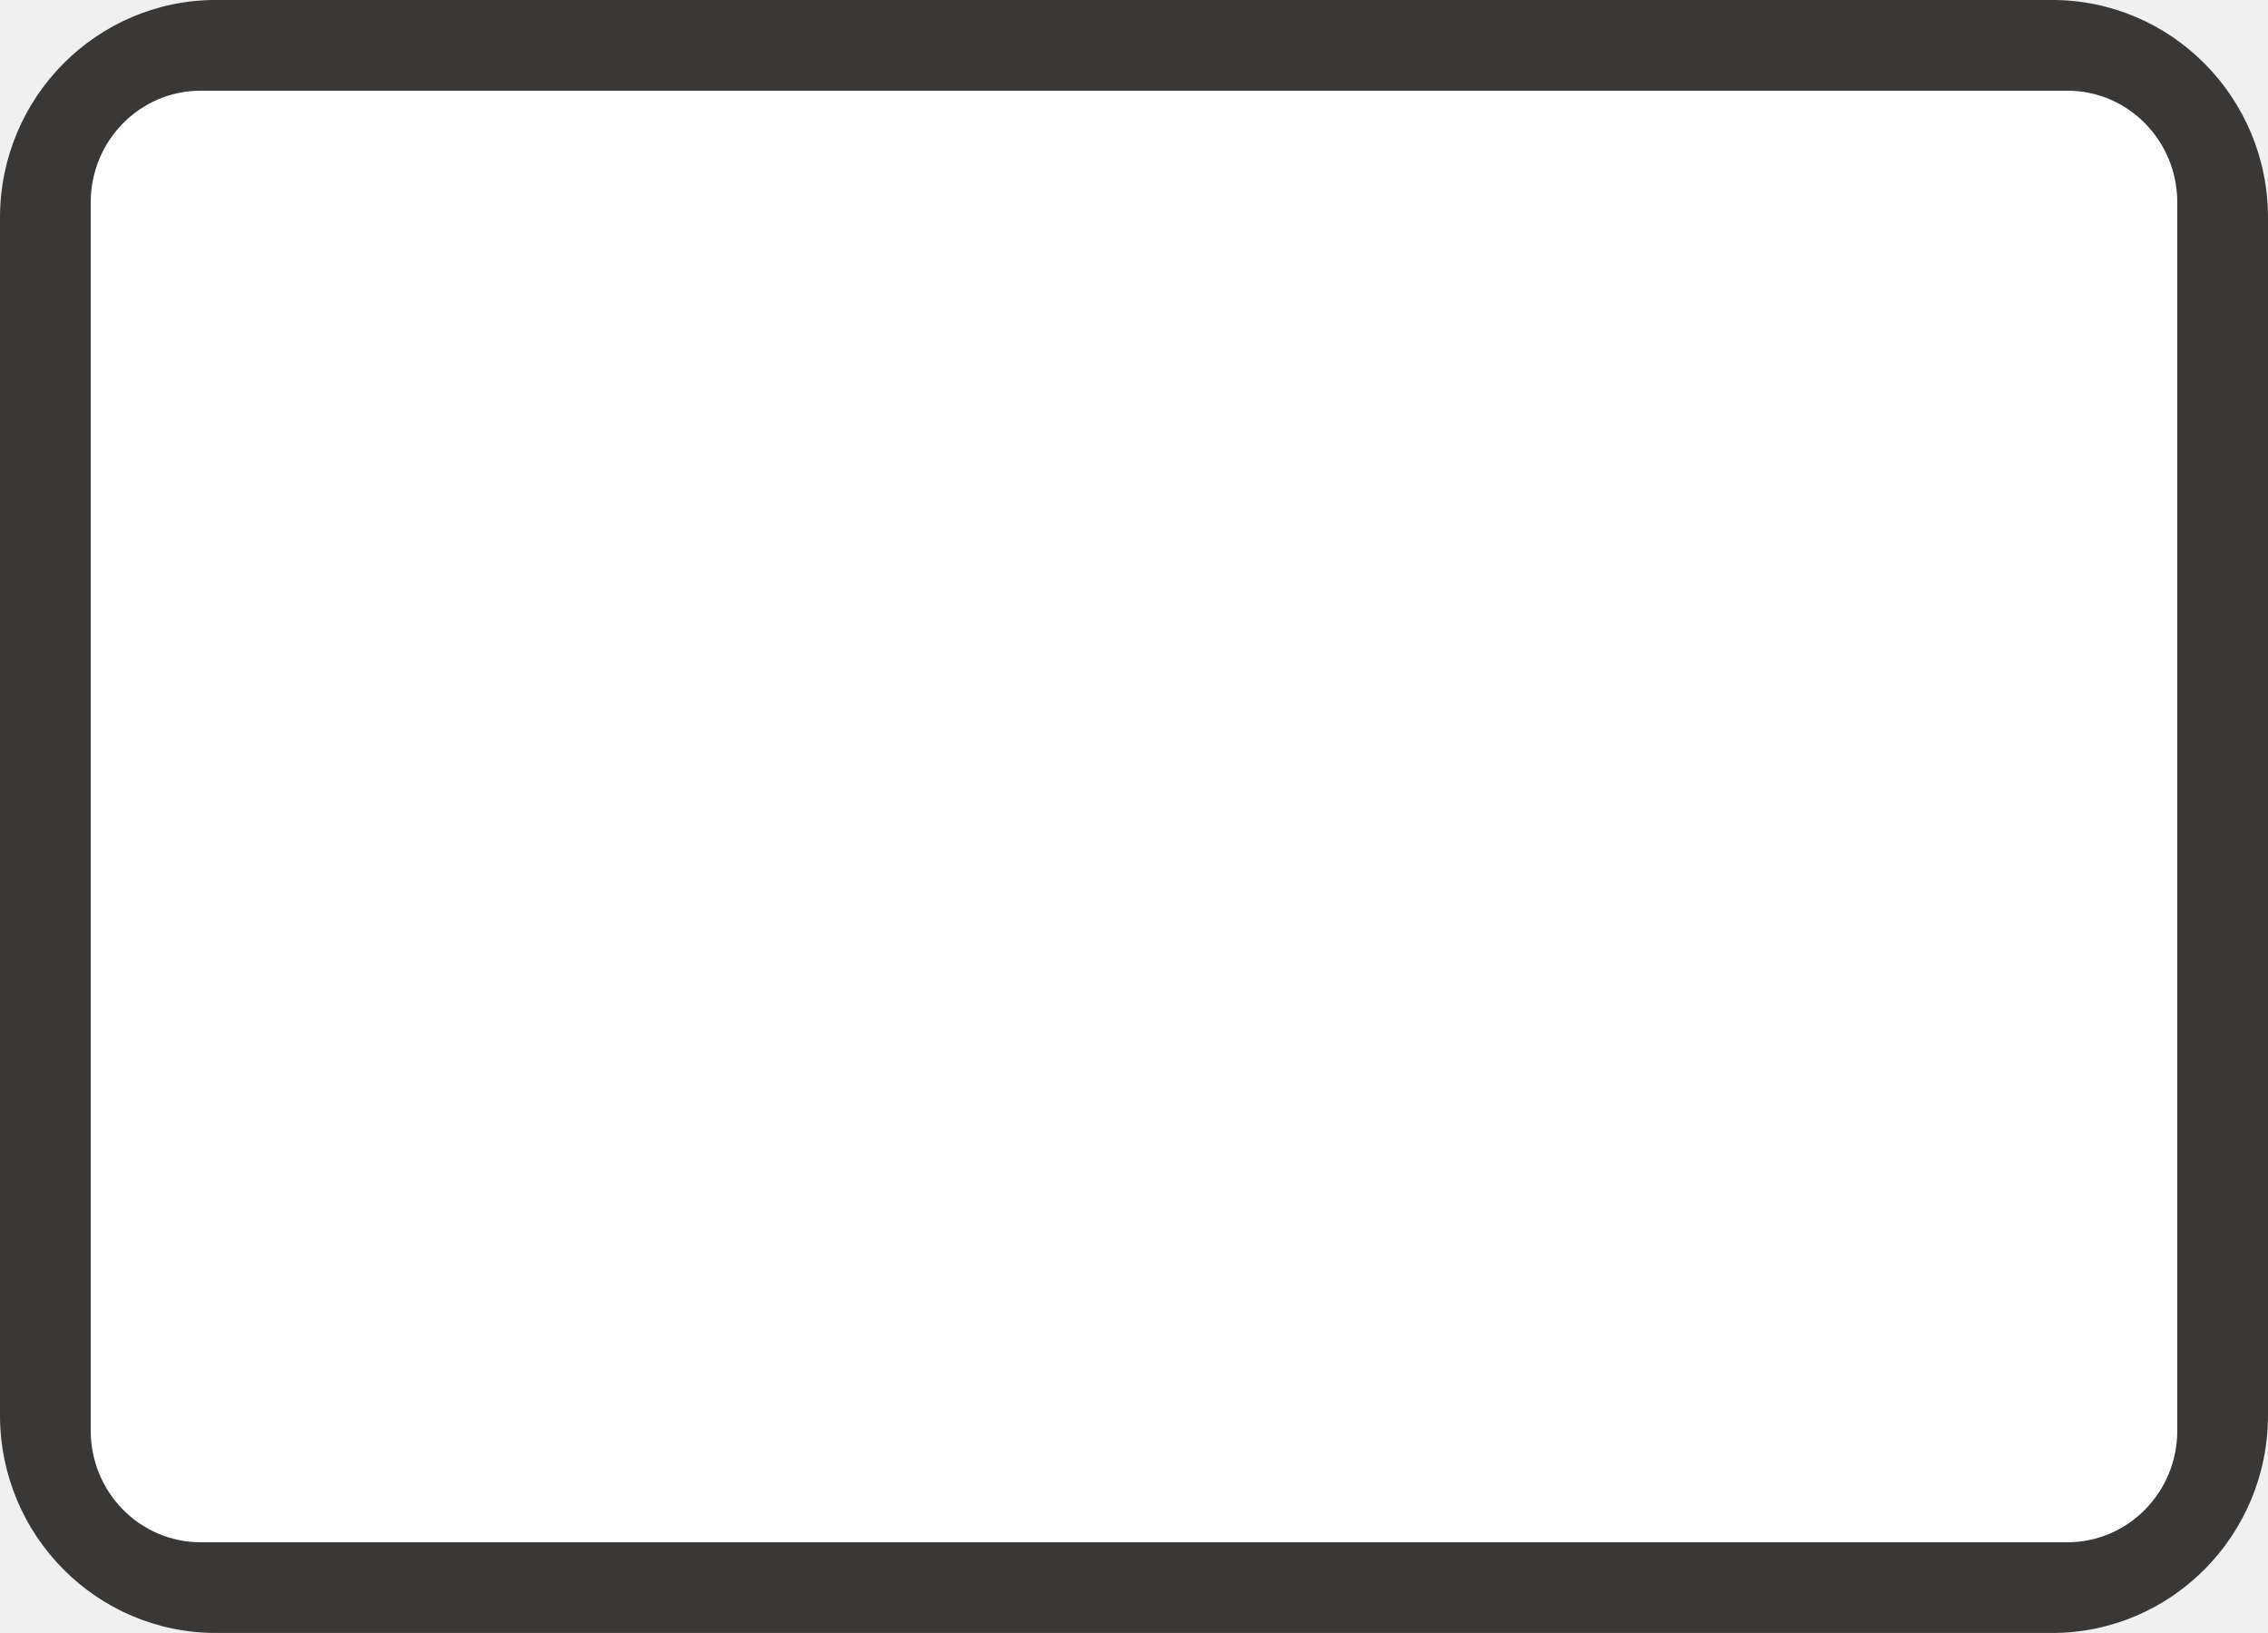
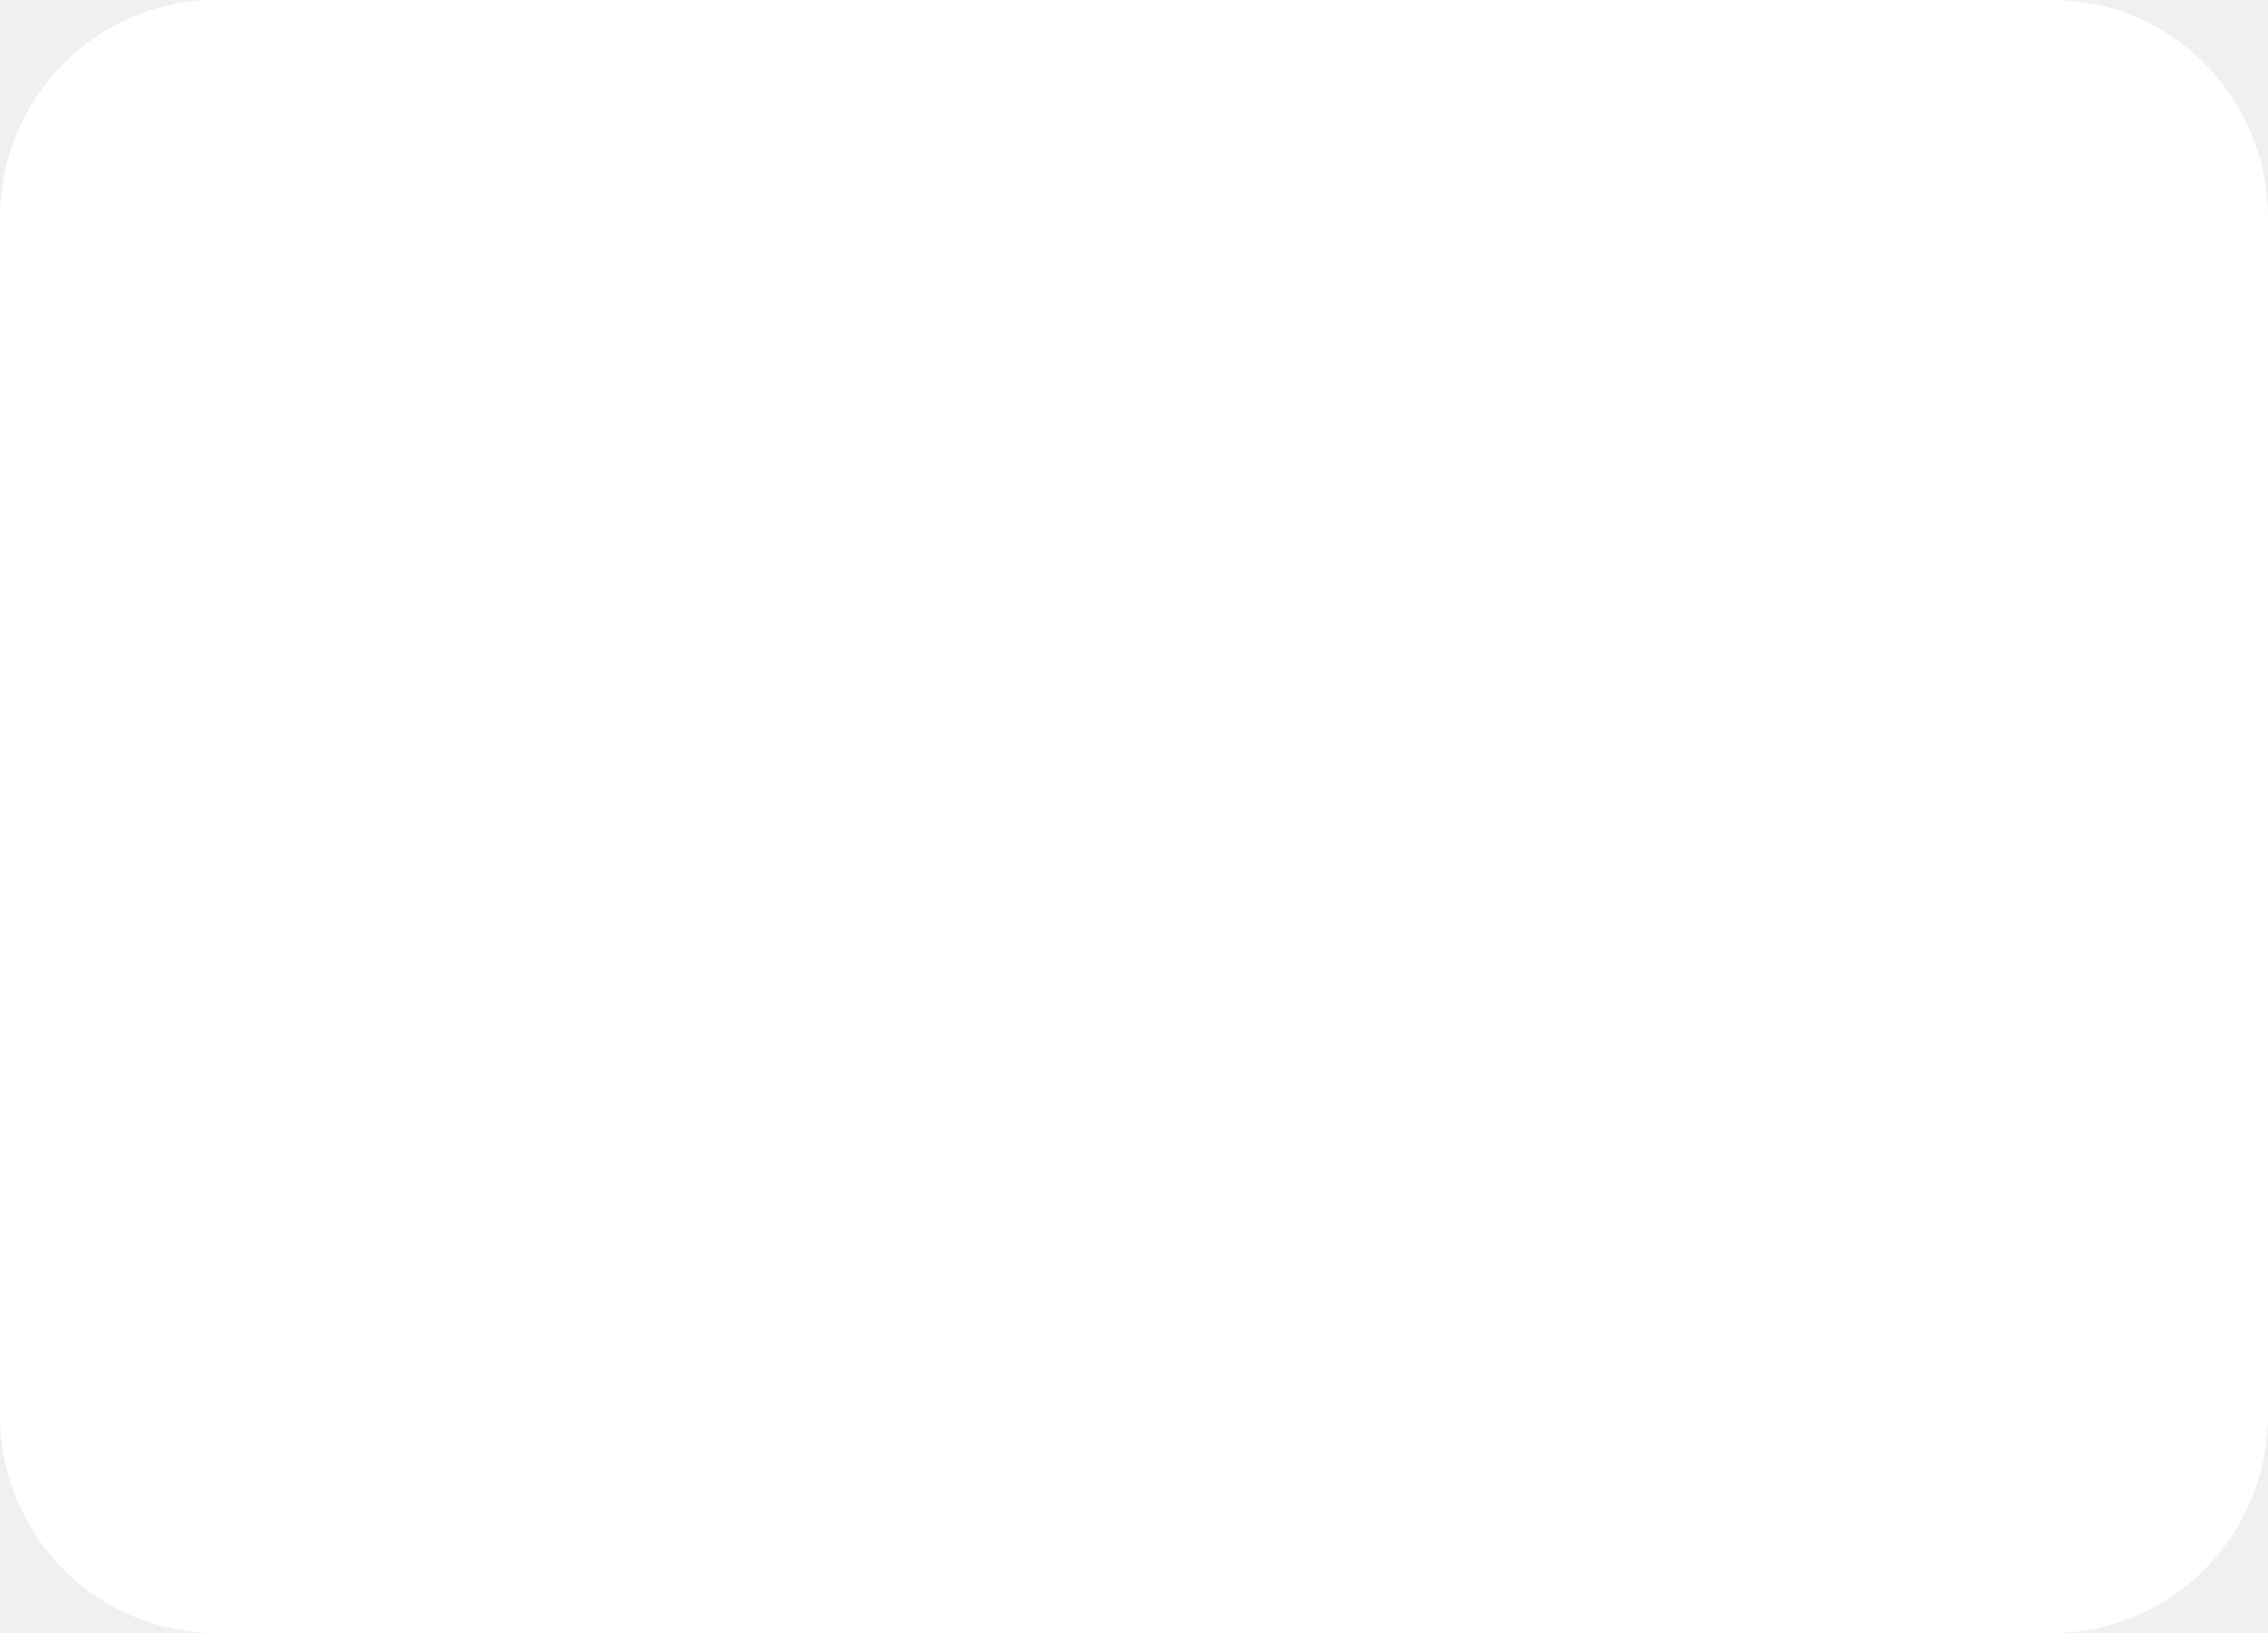
<svg xmlns="http://www.w3.org/2000/svg" viewBox="0 0 25 18" version="1.1" id="svg5037" height="18" width="25">
  <defs id="defs5039" />
  <g transform="translate(-54.99999,-921.3622)" id="layer1">
    <g id="generic-md-2" transform="translate(-180,480)">
-       <rect transform="translate(0,-1.5169706e-4)" rx="2.381" ry="2.4" style="color:#c5c7c9;display:inline;overflow:visible;visibility:visible;fill:#3a3836;fill-opacity:1;fill-rule:evenodd;stroke:none;stroke-width:1.195;marker:none;enable-background:accumulate" id="rect3449" width="25" height="18" x="235" y="441.362" />
-       <rect rx="1.211" ry="1.231" y="442.362" x="236" height="16" width="23" id="rect3451" style="color:#c5c7c9;display:inline;overflow:visible;visibility:visible;fill:#ffffff;fill-opacity:1;fill-rule:evenodd;stroke:none;stroke-width:1.221;marker:none;enable-background:accumulate" />
+       <rect transform="translate(0,-1.5169706e-4)" rx="2.381" ry="2.4" style="color:#3a3836;display:inline;overflow:visible;visibility:visible;fill:#ffffff;fill-opacity:1;fill-rule:evenodd;stroke:none;stroke-width:1.195;marker:none;enable-background:accumulate" id="rect3449" width="25" height="18" x="235" y="441.362" />
+       <rect rx="1.211" ry="1.231" y="442.362" x="236" height="16" width="23" id="rect3451" style="color:#3a3836;display:inline;overflow:visible;visibility:visible;fill:#ffffff;fill-opacity:1;fill-rule:evenodd;stroke:none;stroke-width:1.221;marker:none;enable-background:accumulate" />
    </g>
  </g>
</svg>
